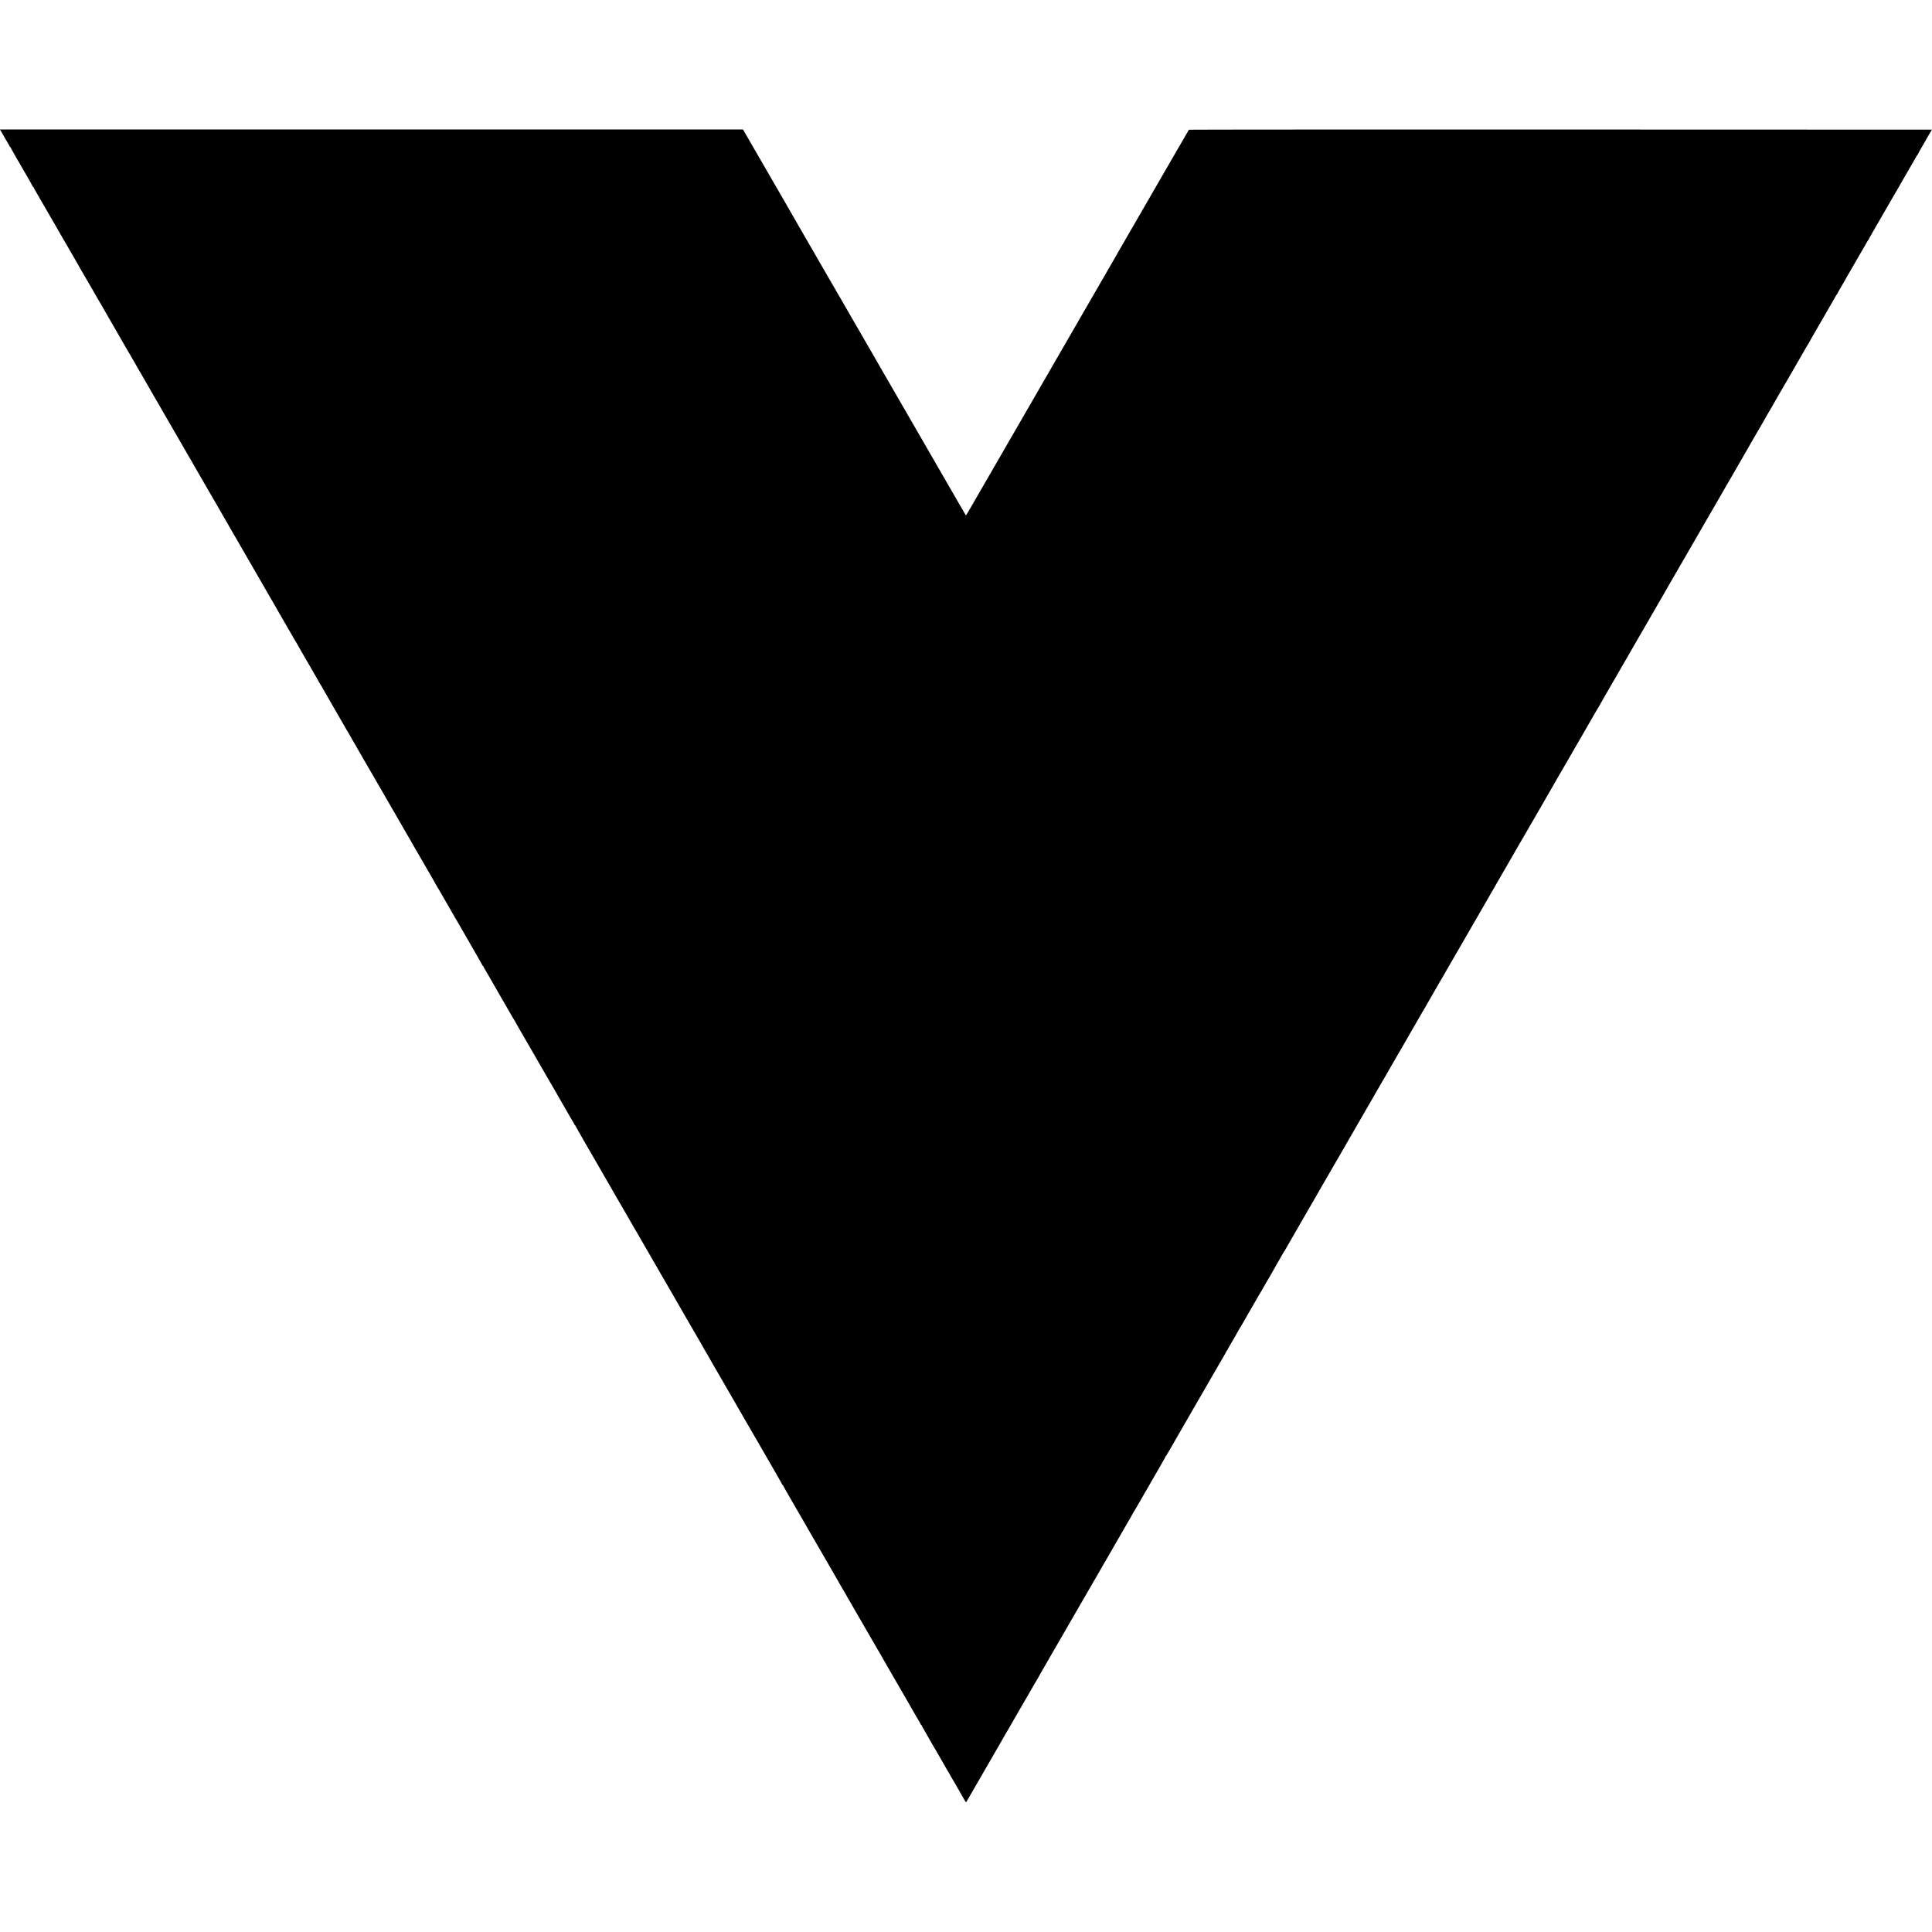
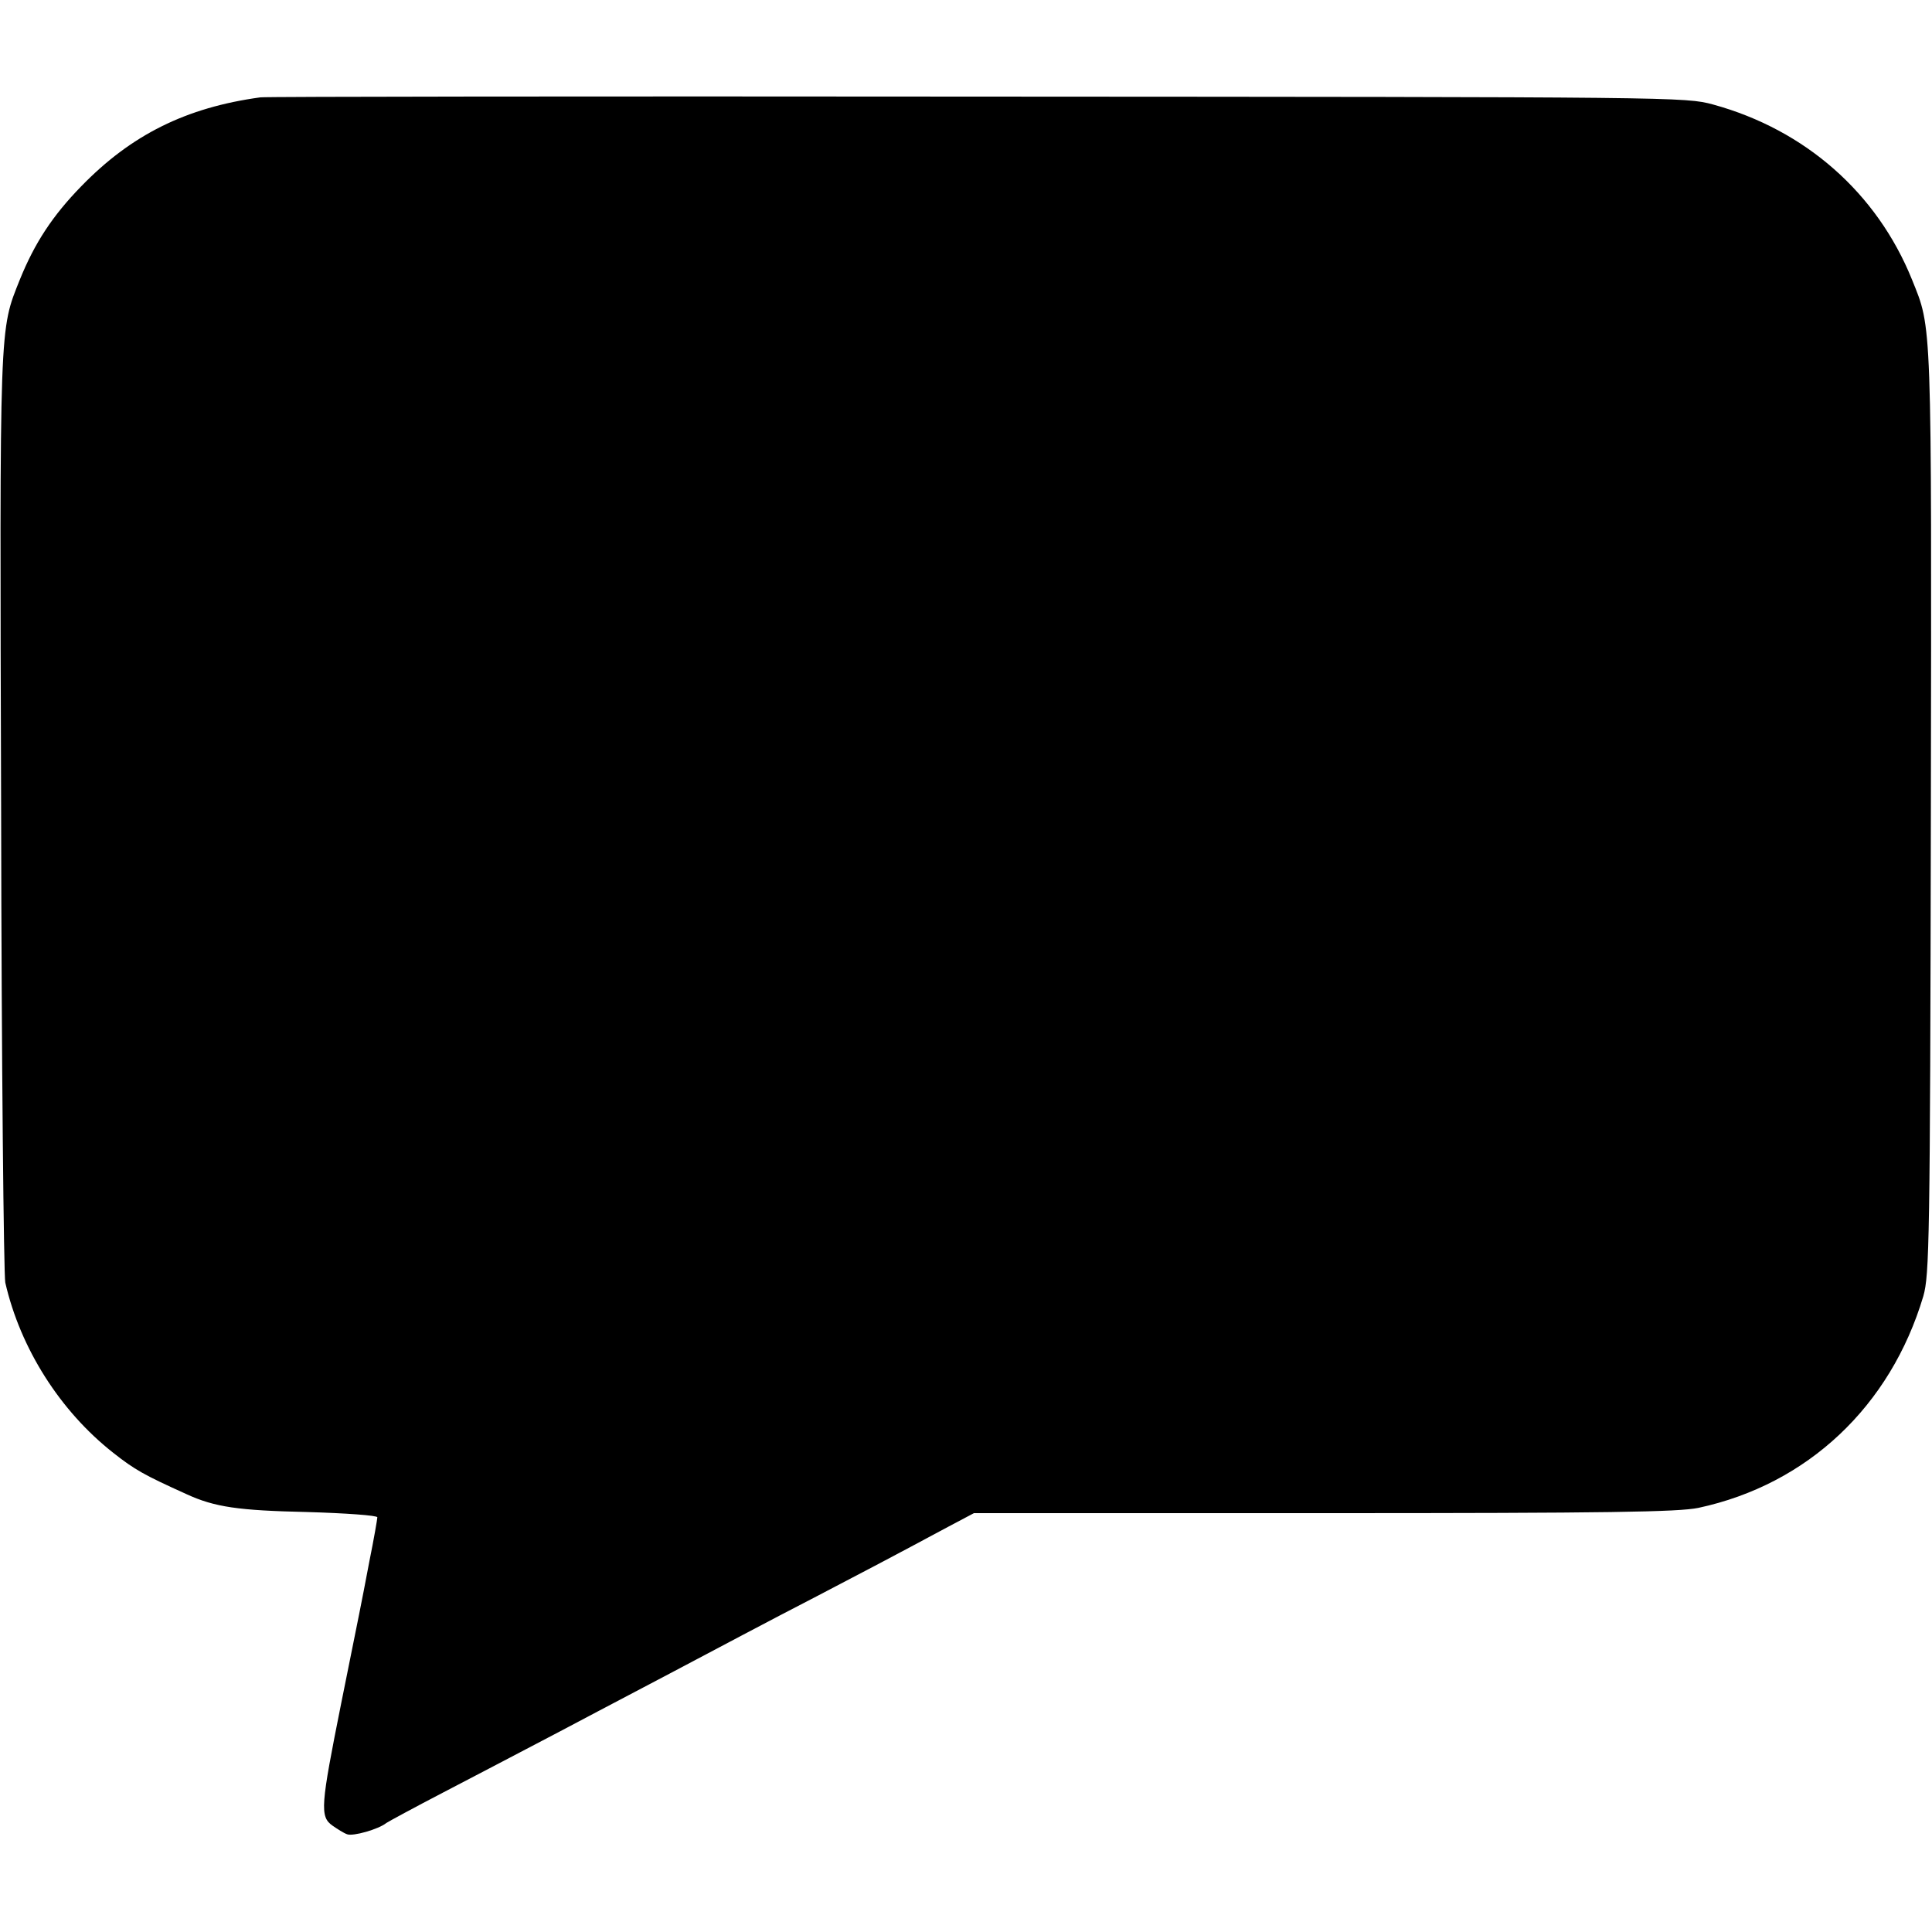
- <svg xmlns="http://www.w3.org/2000/svg" version="1.0" width="16pt" height="16pt" viewBox="0 0 16 16" preserveAspectRatio="xMidYMid meet">
-   <g transform="translate(0,16) scale(0.00032,-0.00032)" fill="#000000" stroke="none">
-     <path d="M18 46618 c45 -75 122 -207 122 -211 0 -2 25 -45 55 -95 30 -50 55 -96 55 -102 0 -5 5 -10 10 -10 6 0 10 -4 10 -9 0 -5 73 -135 161 -288 89 -153 173 -298 187 -323 14 -25 32 -57 41 -72 88 -149 187 -324 189 -335 2 -7 8 -13 13 -13 5 0 9 -4 9 -10 0 -5 46 -89 103 -187 175 -302 490 -846 507 -876 8 -16 20 -36 25 -45 28 -46 290 -498 339 -585 13 -23 74 -129 136 -236 61 -107 123 -215 137 -240 14 -25 29 -50 33 -56 5 -5 23 -37 40 -70 18 -33 38 -67 44 -75 11 -16 21 -33 63 -109 14 -25 29 -50 33 -56 4 -5 21 -35 38 -65 55 -100 261 -455 269 -465 4 -5 14 -21 20 -35 15 -29 41 -75 103 -180 24 -41 52 -88 60 -105 9 -16 57 -100 107 -185 112 -193 362 -626 380 -660 8 -14 23 -38 33 -55 11 -16 23 -37 27 -45 4 -8 26 -46 48 -85 23 -38 53 -90 67 -115 46 -81 64 -113 178 -310 62 -107 121 -210 132 -227 37 -67 56 -99 85 -148 16 -27 32 -57 36 -65 4 -8 15 -27 25 -42 9 -15 53 -89 96 -165 44 -76 177 -307 296 -513 120 -206 268 -463 330 -570 131 -227 117 -203 200 -348 36 -62 73 -125 82 -140 10 -15 21 -34 25 -42 4 -8 20 -37 36 -65 17 -27 38 -65 48 -82 49 -85 64 -111 87 -153 13 -25 28 -49 32 -55 4 -5 78 -134 165 -285 87 -151 166 -288 176 -305 10 -16 26 -43 35 -59 9 -17 125 -217 257 -445 132 -229 253 -441 270 -471 17 -30 45 -79 64 -108 18 -29 33 -54 33 -57 0 -2 20 -37 44 -77 24 -40 123 -212 221 -383 97 -170 190 -330 205 -355 16 -25 39 -65 53 -90 13 -25 81 -144 152 -265 70 -121 137 -238 150 -260 12 -22 37 -65 55 -95 18 -30 43 -73 55 -95 12 -22 48 -85 80 -140 77 -132 163 -280 190 -330 13 -22 71 -123 130 -225 59 -102 116 -199 126 -217 10 -17 29 -50 43 -72 15 -22 26 -43 26 -45 0 -2 27 -50 60 -106 33 -56 60 -103 60 -105 0 -2 55 -98 90 -155 8 -14 182 -316 239 -414 13 -22 45 -79 72 -124 27 -46 49 -86 49 -89 0 -2 14 -24 30 -48 16 -24 30 -46 30 -49 0 -5 74 -135 100 -176 5 -8 24 -42 43 -75 50 -88 58 -101 262 -455 104 -179 199 -345 213 -370 14 -25 28 -49 32 -55 4 -5 17 -26 28 -45 10 -19 62 -109 114 -200 114 -197 133 -230 170 -295 16 -27 33 -57 38 -65 17 -28 96 -165 103 -180 4 -8 16 -28 26 -45 10 -16 77 -131 148 -255 72 -124 181 -313 243 -420 62 -107 121 -209 131 -227 35 -62 323 -560 392 -678 38 -66 83 -145 100 -175 16 -30 33 -59 37 -65 4 -5 17 -27 29 -47 34 -61 56 -100 90 -156 17 -29 31 -55 31 -57 0 -2 17 -32 39 -67 21 -35 134 -229 251 -433 117 -203 235 -407 261 -451 27 -45 49 -85 49 -88 0 -4 8 -19 19 -34 15 -21 200 -341 309 -533 10 -19 33 -58 51 -87 17 -29 31 -54 31 -56 0 -2 25 -44 55 -94 30 -50 55 -95 55 -98 0 -4 6 -15 14 -23 7 -9 27 -41 43 -71 17 -30 170 -297 342 -594 171 -296 311 -542 311 -547 0 -5 5 -9 10 -9 6 0 10 -4 10 -10 0 -5 22 -47 49 -92 27 -46 58 -99 68 -118 24 -43 81 -140 93 -160 5 -8 66 -114 135 -235 69 -121 130 -227 135 -235 12 -21 259 -447 283 -490 10 -19 28 -47 38 -62 11 -14 19 -29 19 -32 0 -3 37 -69 83 -148 99 -170 305 -526 337 -583 13 -22 31 -53 41 -70 11 -16 22 -37 26 -45 7 -14 82 -146 103 -180 14 -24 181 -311 205 -355 13 -22 46 -80 75 -130 29 -49 64 -110 78 -135 14 -25 51 -88 82 -140 31 -52 59 -102 63 -110 4 -8 18 -33 31 -55 205 -353 284 -489 309 -535 17 -30 45 -78 62 -106 18 -28 36 -60 39 -72 4 -12 12 -22 17 -22 5 0 9 -4 9 -10 0 -5 109 -197 241 -427 133 -230 250 -431 259 -448 51 -90 222 -385 280 -485 37 -63 78 -135 92 -160 14 -25 67 -117 118 -205 51 -88 101 -175 111 -193 34 -58 55 -95 149 -257 51 -88 101 -173 110 -190 9 -16 76 -131 147 -255 72 -124 140 -241 151 -260 61 -108 281 -489 355 -615 38 -66 77 -133 87 -150 35 -63 91 -161 100 -175 14 -23 99 -169 128 -220 54 -97 135 -235 142 -245 4 -5 20 -32 35 -60 26 -48 238 -416 276 -480 10 -16 26 -46 37 -65 30 -53 382 -661 403 -695 10 -16 22 -37 26 -45 4 -8 26 -48 50 -88 24 -41 43 -75 43 -77 0 -2 22 -40 50 -85 27 -45 50 -84 50 -86 0 -3 38 -69 83 -147 84 -142 302 -520 340 -587 10 -19 34 -60 52 -90 18 -30 44 -75 57 -100 14 -25 45 -79 70 -120 25 -41 56 -96 70 -121 14 -25 77 -133 138 -240 62 -107 122 -210 132 -229 25 -43 310 -535 337 -581 11 -19 26 -45 34 -59 17 -32 238 -414 266 -460 11 -19 24 -41 28 -49 3 -7 75 -133 160 -278 84 -146 153 -269 153 -274 0 -5 5 -9 10 -9 6 0 10 -4 10 -10 0 -5 82 -150 181 -322 182 -314 201 -346 240 -415 12 -21 80 -139 152 -263 71 -124 141 -245 155 -270 14 -25 28 -49 32 -55 6 -8 145 -248 220 -380 37 -66 209 -362 229 -395 11 -19 24 -42 28 -49 4 -8 67 -118 140 -243 73 -125 133 -230 133 -233 0 -2 15 -28 33 -57 19 -29 47 -78 64 -108 17 -30 53 -93 79 -139 53 -90 82 -141 157 -272 82 -142 115 -199 381 -659 142 -245 268 -463 281 -485 12 -22 71 -125 132 -230 60 -104 172 -298 248 -430 76 -132 146 -253 156 -270 11 -16 22 -36 26 -44 3 -8 30 -54 60 -103 29 -49 53 -91 53 -93 0 -3 18 -34 40 -70 22 -36 40 -67 40 -69 0 -2 37 -66 81 -142 45 -77 98 -168 119 -204 20 -36 47 -81 58 -100 12 -19 27 -47 33 -62 6 -16 15 -28 20 -28 5 0 9 -4 9 -9 0 -6 63 -118 140 -251 77 -133 140 -243 140 -245 0 -2 18 -33 41 -70 22 -37 49 -83 60 -101 10 -19 29 -51 40 -71 25 -45 109 -189 126 -218 7 -11 17 -29 22 -40 6 -11 22 -38 35 -60 14 -22 37 -62 52 -90 14 -27 35 -62 45 -77 11 -14 19 -29 19 -32 0 -3 18 -35 40 -71 22 -36 40 -67 40 -69 0 -2 19 -35 42 -72 23 -38 55 -94 72 -124 26 -47 139 -244 171 -298 6 -9 21 -36 34 -60 28 -48 37 -51 51 -19 6 12 19 36 29 52 10 17 27 46 38 65 11 19 104 181 208 360 103 179 199 345 213 370 14 25 42 74 64 109 21 34 38 65 38 67 0 2 18 33 40 69 22 36 40 67 40 69 0 3 177 310 199 346 16 26 136 234 140 244 2 5 25 44 52 88 27 44 49 81 49 84 0 2 18 34 40 70 22 36 40 67 40 69 0 2 20 36 43 77 35 58 169 289 297 513 9 17 50 86 90 155 40 69 86 150 103 180 16 30 35 62 41 70 6 8 16 24 22 35 35 64 72 129 167 293 59 100 116 199 127 220 11 20 30 53 41 72 43 72 1070 1850 1121 1940 14 25 65 113 113 195 48 83 96 166 107 185 10 19 28 50 38 68 11 18 73 124 137 235 64 111 175 303 246 427 71 124 173 299 225 390 52 91 116 202 143 248 27 45 49 85 49 89 0 4 6 14 14 22 7 9 28 43 46 76 26 47 251 436 378 655 11 19 29 51 40 70 11 19 101 176 201 348 99 172 181 317 181 323 0 5 5 9 10 9 6 0 10 5 10 11 0 6 8 23 18 37 11 15 32 52 49 82 16 30 130 228 253 440 122 212 234 405 248 430 13 25 39 70 57 100 39 65 69 117 130 225 25 44 50 87 55 95 12 19 78 134 220 380 61 107 129 224 150 260 161 277 222 382 246 425 15 28 47 83 71 123 24 41 43 78 43 83 0 5 4 9 8 9 4 0 13 12 19 28 7 15 23 45 36 67 66 110 277 478 277 483 0 3 6 13 14 21 7 9 27 41 43 71 17 30 45 80 63 110 34 57 375 649 394 685 6 11 16 27 22 35 6 8 26 42 44 75 18 33 41 74 51 90 10 17 24 41 32 55 54 97 72 128 88 152 11 14 19 28 19 30 0 3 79 141 175 308 96 167 175 305 175 308 0 3 6 13 14 21 7 9 26 39 41 66 33 60 276 483 338 587 24 40 46 80 50 88 4 8 13 24 20 35 14 23 95 163 125 215 11 19 52 91 92 160 40 69 80 139 90 155 9 17 103 179 207 360 105 182 200 346 211 365 103 181 463 802 489 845 7 11 15 27 19 35 4 8 29 51 55 95 64 110 828 1433 848 1470 9 17 24 41 33 55 9 14 29 48 45 77 15 28 52 93 82 145 30 51 62 107 71 123 17 30 231 398 400 690 51 88 103 179 115 202 12 23 26 48 32 55 6 7 24 38 40 68 17 30 61 107 98 170 37 63 84 144 103 180 19 36 41 72 48 81 8 8 14 18 14 21 0 4 27 51 59 106 32 55 72 124 89 154 16 29 71 125 122 213 51 88 104 180 118 205 13 25 28 50 32 55 4 6 17 26 28 45 11 19 45 80 77 135 31 55 66 116 77 135 11 19 88 152 171 295 401 694 620 1072 650 1125 11 19 87 152 170 295 83 143 158 273 166 288 9 16 21 36 26 45 6 9 31 52 55 96 25 43 54 94 66 115 11 20 95 164 186 321 91 157 173 299 182 315 9 17 26 46 37 65 12 19 66 114 121 210 56 96 108 186 117 200 8 14 24 40 34 59 24 45 383 664 412 713 5 9 17 29 26 45 15 28 120 210 241 419 36 61 68 117 72 125 4 8 12 23 19 34 35 57 245 420 262 453 11 20 35 61 53 90 17 29 32 54 32 56 0 3 28 51 62 108 33 57 70 119 80 138 10 19 23 42 28 50 5 8 32 53 59 100 27 47 149 258 271 470 122 212 234 405 248 430 30 53 62 108 80 135 6 11 15 27 19 35 4 8 85 150 181 315 96 165 187 323 202 350 31 56 116 202 130 225 5 8 25 42 43 75 19 33 92 159 162 280 149 257 157 271 202 350 19 33 38 67 43 75 9 14 228 392 275 475 12 22 55 96 95 165 40 69 80 139 90 155 24 42 202 350 221 383 9 15 27 47 41 72 14 25 75 131 136 236 61 106 121 210 134 232 99 172 271 470 279 482 5 8 23 40 40 70 18 30 81 141 142 245 60 105 121 210 135 235 14 25 71 124 127 220 56 96 143 247 194 335 51 88 96 167 102 175 14 24 180 311 204 355 23 43 340 590 356 615 5 8 50 87 101 175 171 301 517 898 582 1008 25 43 46 81 46 83 0 2 12 23 27 47 14 23 40 67 56 97 16 30 35 62 42 70 7 8 15 22 18 30 4 8 20 38 37 65 16 28 33 57 37 65 6 12 111 196 143 250 5 8 55 95 112 193 57 98 113 195 126 215 12 20 27 46 32 57 6 11 14 27 20 35 5 8 76 130 156 270 80 140 165 287 187 325 23 39 52 90 66 115 13 25 30 52 37 61 8 8 14 18 14 21 0 4 41 77 92 165 50 87 175 302 276 478 101 176 208 360 236 408 28 49 67 117 86 152 19 35 41 70 48 77 6 6 12 15 12 19 0 7 124 224 167 291 12 21 23 40 23 42 0 2 21 40 46 83 26 43 55 92 64 109 54 95 327 568 354 614 19 30 45 75 59 100 71 128 82 145 89 148 4 2 8 8 8 13 0 5 42 82 94 172 311 538 496 858 518 897 14 25 40 70 58 100 18 30 42 71 53 90 10 19 79 139 152 265 73 127 142 246 153 265 10 19 43 76 72 125 29 50 63 108 75 130 65 116 80 140 87 143 4 2 8 8 8 12 0 8 114 212 140 250 6 8 14 24 20 35 5 11 54 97 108 190 l100 170 -9611 3 c-5286 1 -9614 -1 -9618 -5 -5 -6 -419 -719 -619 -1068 -89 -155 -267 -463 -323 -560 -38 -66 -81 -140 -95 -165 -31 -56 -263 -457 -526 -910 -110 -190 -224 -388 -254 -440 -29 -52 -61 -109 -71 -125 -23 -39 -243 -420 -268 -465 -11 -19 -204 -352 -428 -740 -224 -388 -477 -826 -563 -975 -85 -148 -185 -322 -222 -385 -37 -63 -120 -207 -185 -320 -65 -113 -177 -306 -248 -430 -72 -124 -172 -297 -222 -385 -51 -88 -142 -245 -202 -350 -131 -226 -247 -427 -408 -705 -65 -113 -249 -432 -410 -710 -160 -278 -388 -673 -506 -877 -118 -205 -216 -373 -219 -373 -3 0 -52 82 -109 183 -58 100 -144 250 -192 332 -95 164 -402 696 -647 1120 -85 149 -228 396 -317 550 -212 365 -982 1700 -1008 1745 -10 19 -43 76 -72 125 -29 50 -64 110 -77 135 -14 25 -63 110 -110 190 -47 80 -96 165 -110 190 -14 25 -99 171 -188 325 -89 154 -174 300 -188 325 -13 25 -64 113 -112 195 -48 83 -140 242 -205 355 -65 113 -183 317 -263 454 -79 137 -152 264 -163 282 -50 89 -335 583 -354 614 -12 19 -34 58 -50 85 -15 28 -129 226 -253 440 -124 215 -235 408 -247 430 -12 22 -69 121 -127 220 -58 99 -226 389 -373 645 -148 256 -324 561 -392 678 -67 117 -134 232 -147 255 -13 23 -33 59 -46 80 l-22 37 -9615 0 -9615 0 20 -32z" />
+ <svg xmlns="http://www.w3.org/2000/svg" version="1.0" width="512pt" height="512pt" viewBox="0 0 512 512" preserveAspectRatio="xMidYMid meet">
+   <g transform="translate(0,512) scale(0.1,-0.1)" fill="#000000" stroke="none">
+     <path d="M690 4862 c-197 -27 -342 -99 -475 -236 -76 -78 -123 -150 -162 -246 -55 -138 -54 -100 -50 -1413 1 -667 7 -1227 11 -1246 40 -175 146 -341 286 -451 57 -45 82 -59 195 -110 74 -34 137 -43 318 -47 103 -3 187 -9 187 -14 0 -4 -9 -57 -21 -116 -26 -137 -21 -109 -75 -378 -54 -270 -57 -299 -23 -323 13 -9 30 -20 39 -23 15 -6 83 13 104 30 6 4 74 41 151 81 77 40 176 92 220 115 44 23 130 68 190 100 61 32 146 77 190 100 127 67 260 138 390 205 115 60 201 105 348 184 l68 36 927 0 c758 0 939 3 993 14 289 62 509 269 596 561 16 56 18 143 20 1285 2 1318 3 1277 -50 1409 -93 230 -283 397 -527 464 -74 20 -90 20 -1950 21 -1031 1 -1886 0 -1900 -2z" />
  </g>
</svg>
